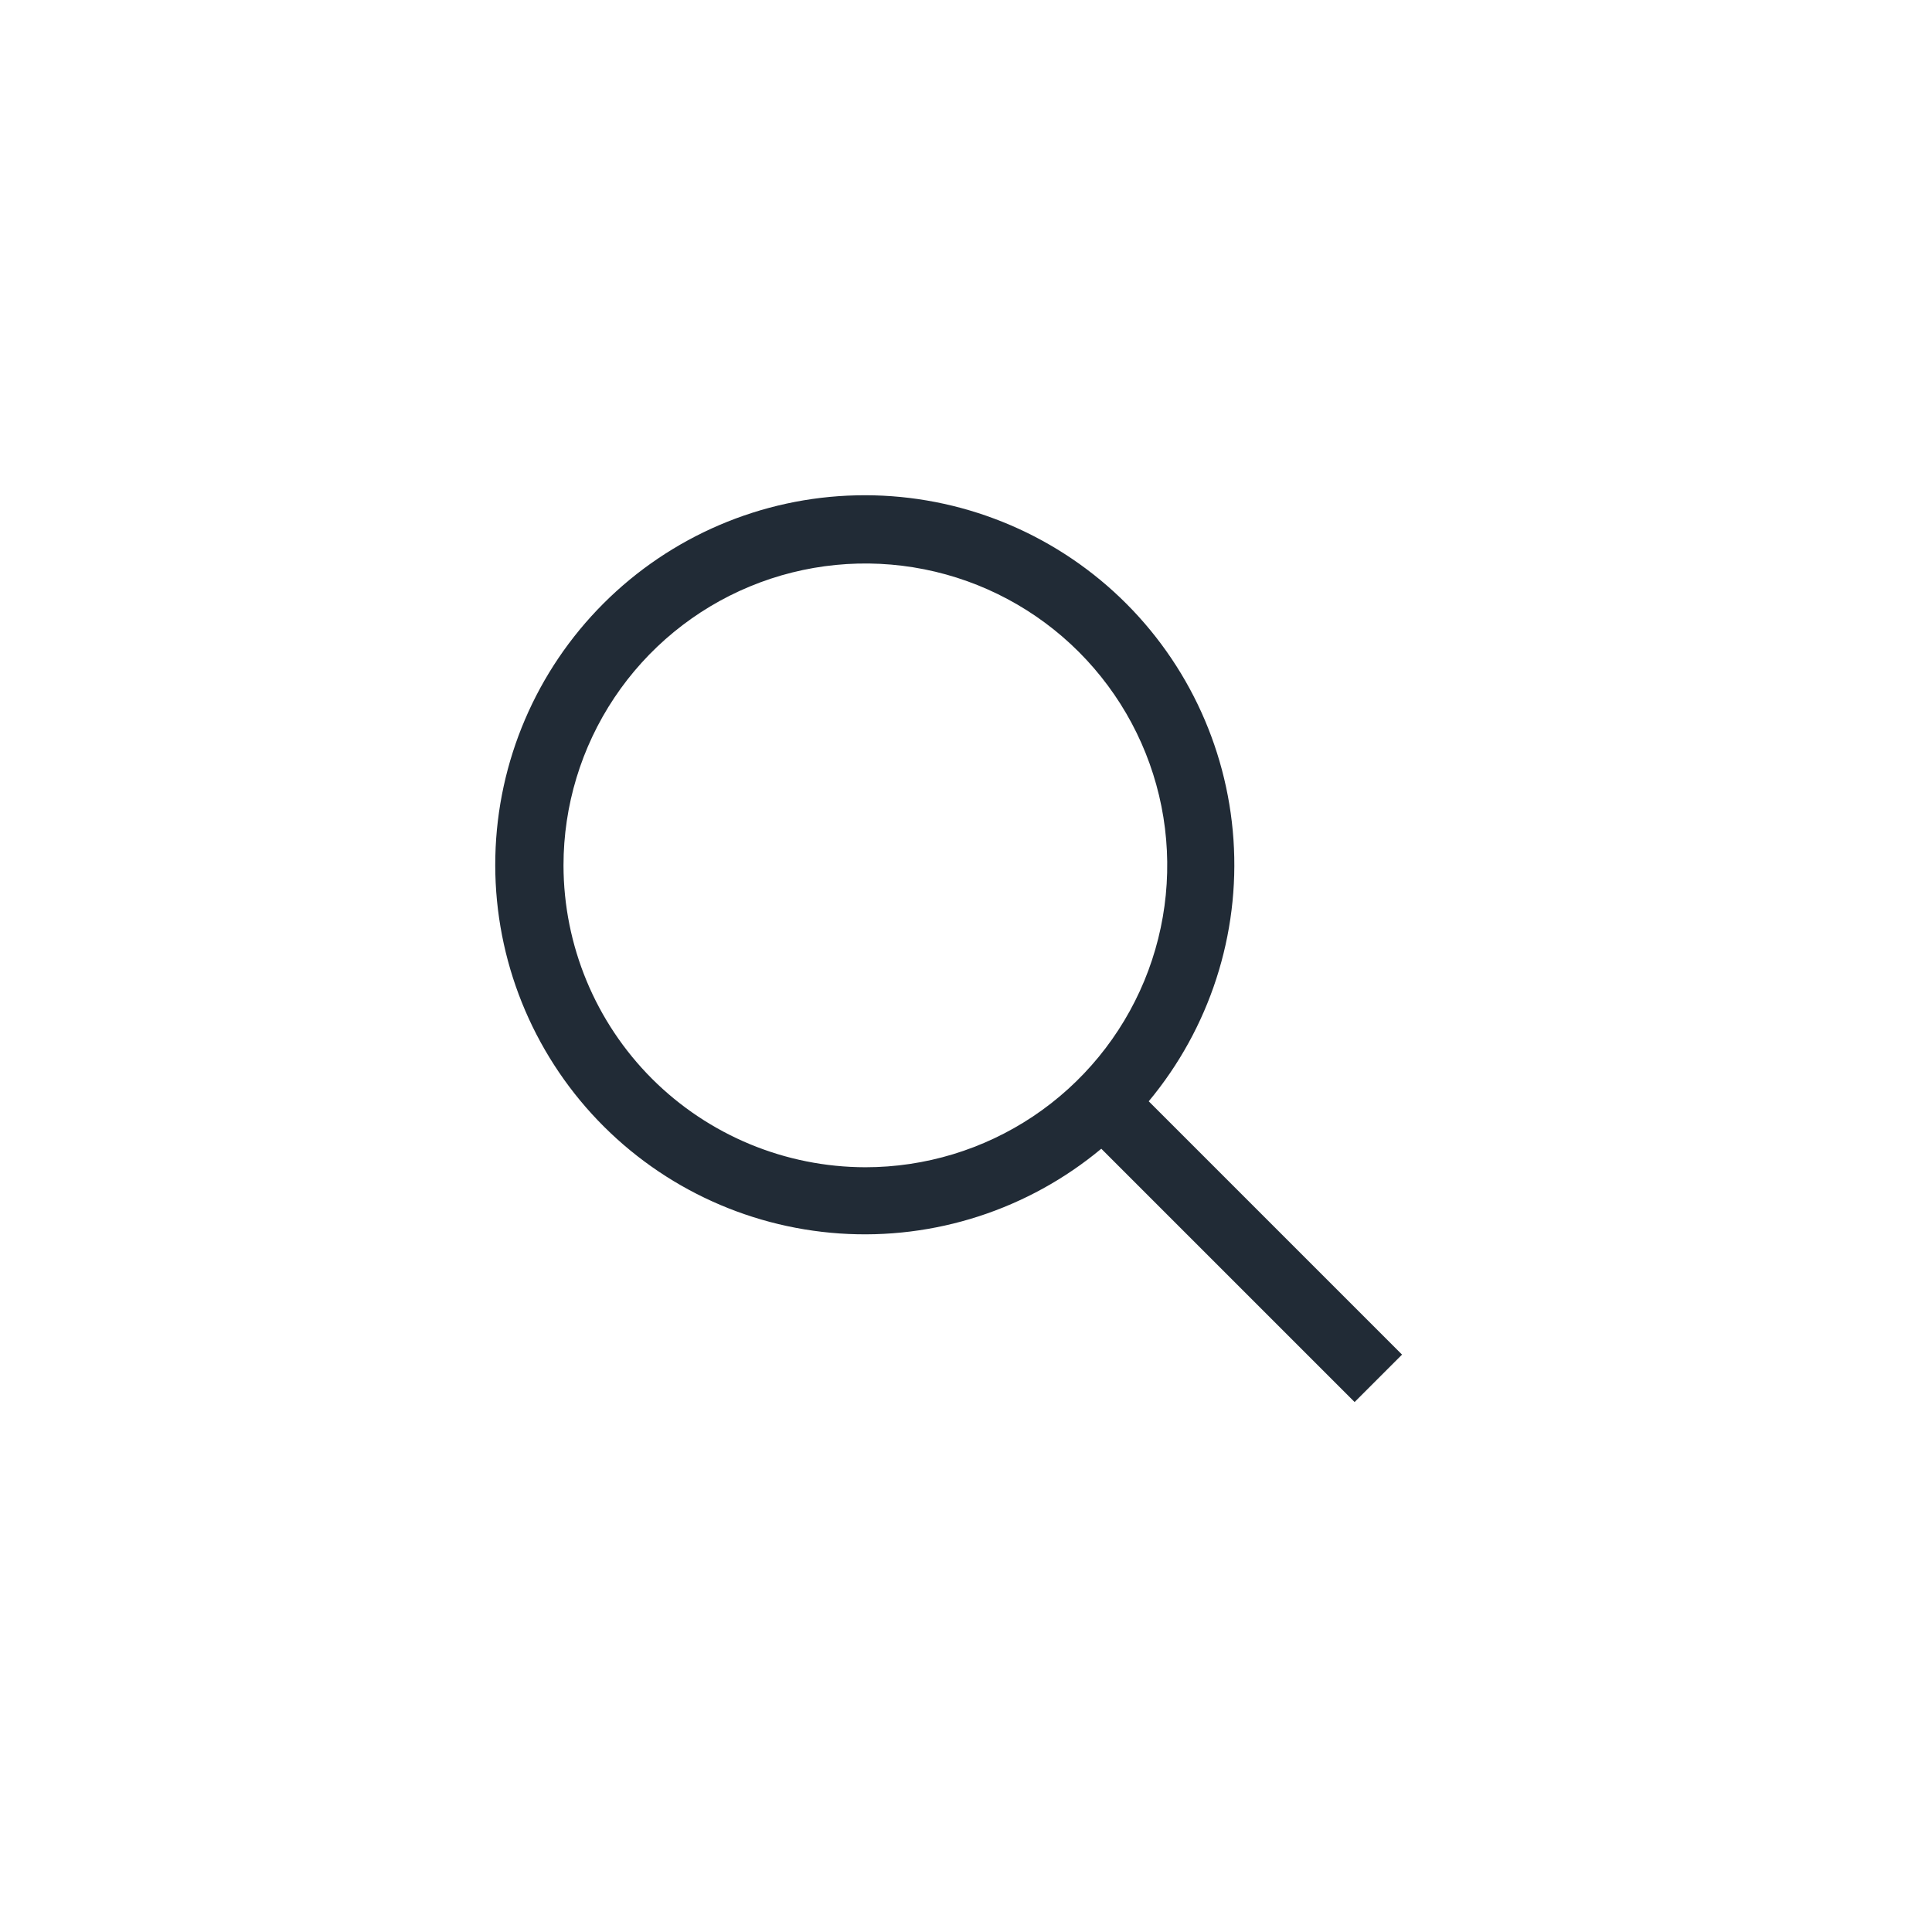
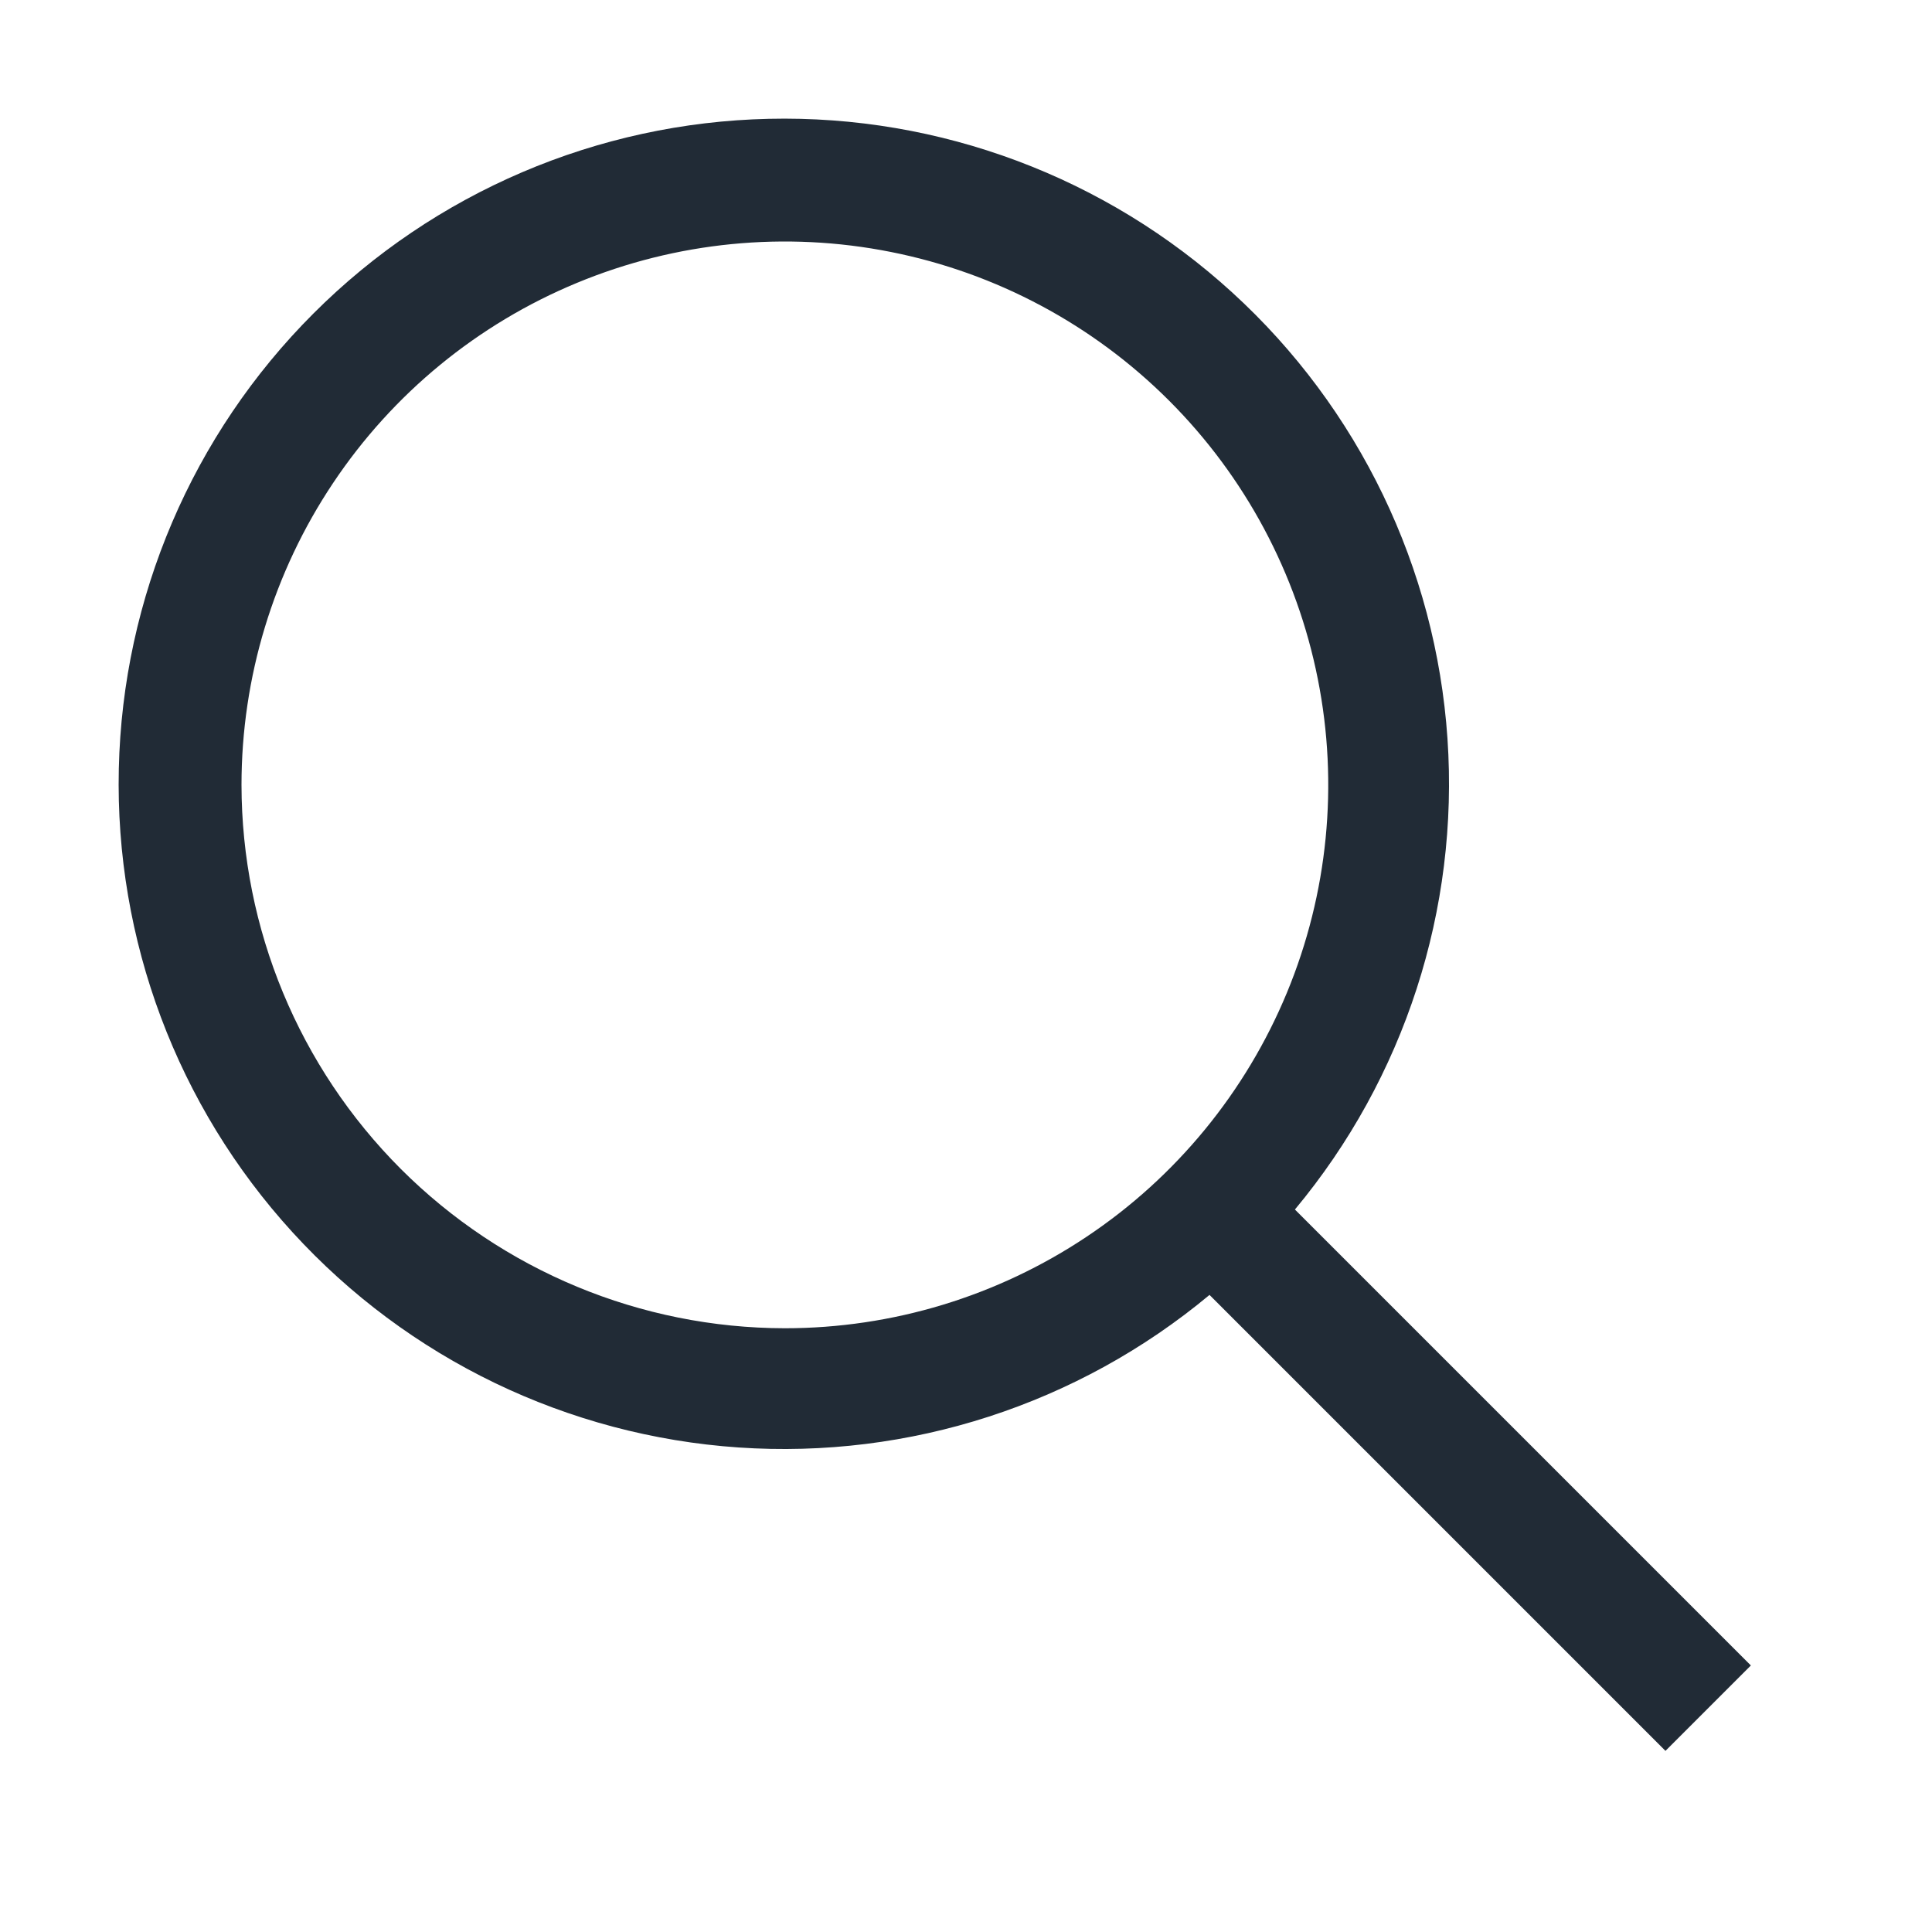
- <svg xmlns="http://www.w3.org/2000/svg" width="36" height="36" viewBox="0 0 36 36" fill="none">
-   <path d="M26.125 25.241L21.405 20.521C22.539 19.159 23.105 17.413 22.984 15.645C22.863 13.877 22.066 12.223 20.757 11.028C19.448 9.834 17.729 9.189 15.957 9.23C14.186 9.27 12.498 9.992 11.245 11.245C9.992 12.498 9.27 14.186 9.23 15.957C9.189 17.729 9.834 19.448 11.028 20.757C12.223 22.066 13.877 22.863 15.645 22.984C17.413 23.105 19.159 22.539 20.521 21.405L25.241 26.125L26.125 25.241ZM10.5 16.125C10.5 15.012 10.83 13.925 11.448 13C12.066 12.075 12.944 11.354 13.972 10.928C15 10.502 16.131 10.391 17.222 10.608C18.313 10.825 19.316 11.361 20.102 12.147C20.889 12.934 21.425 13.936 21.642 15.027C21.859 16.119 21.747 17.25 21.322 18.277C20.896 19.305 20.175 20.184 19.25 20.802C18.325 21.42 17.237 21.75 16.125 21.75C14.634 21.748 13.204 21.155 12.149 20.101C11.095 19.046 10.502 17.616 10.5 16.125Z" fill="#212B36" />
+ <svg xmlns="http://www.w3.org/2000/svg" width="24" height="24" viewBox="0 0 24 24" fill="none">
+   <path d="M21.75 20.689L16.086 15.025C17.447 13.391 18.126 11.296 17.981 9.174C17.836 7.052 16.879 5.068 15.308 3.634C13.738 2.2 11.675 1.427 9.549 1.476C7.423 1.524 5.397 2.39 3.894 3.894C2.39 5.397 1.524 7.423 1.476 9.549C1.427 11.675 2.2 13.738 3.634 15.308C5.068 16.879 7.052 17.836 9.174 17.981C11.296 18.126 13.391 17.447 15.025 16.086L20.689 21.75L21.75 20.689ZM3 9.75C3 8.415 3.396 7.11 4.138 6C4.879 4.89 5.933 4.025 7.167 3.514C8.4 3.003 9.757 2.869 11.067 3.13C12.376 3.39 13.579 4.033 14.523 4.977C15.467 5.921 16.11 7.124 16.37 8.433C16.631 9.742 16.497 11.1 15.986 12.333C15.475 13.566 14.61 14.621 13.5 15.362C12.39 16.104 11.085 16.5 9.75 16.5C7.96 16.498 6.245 15.786 4.979 14.521C3.714 13.255 3.002 11.54 3 9.75Z" fill="#212B36" />
</svg>
